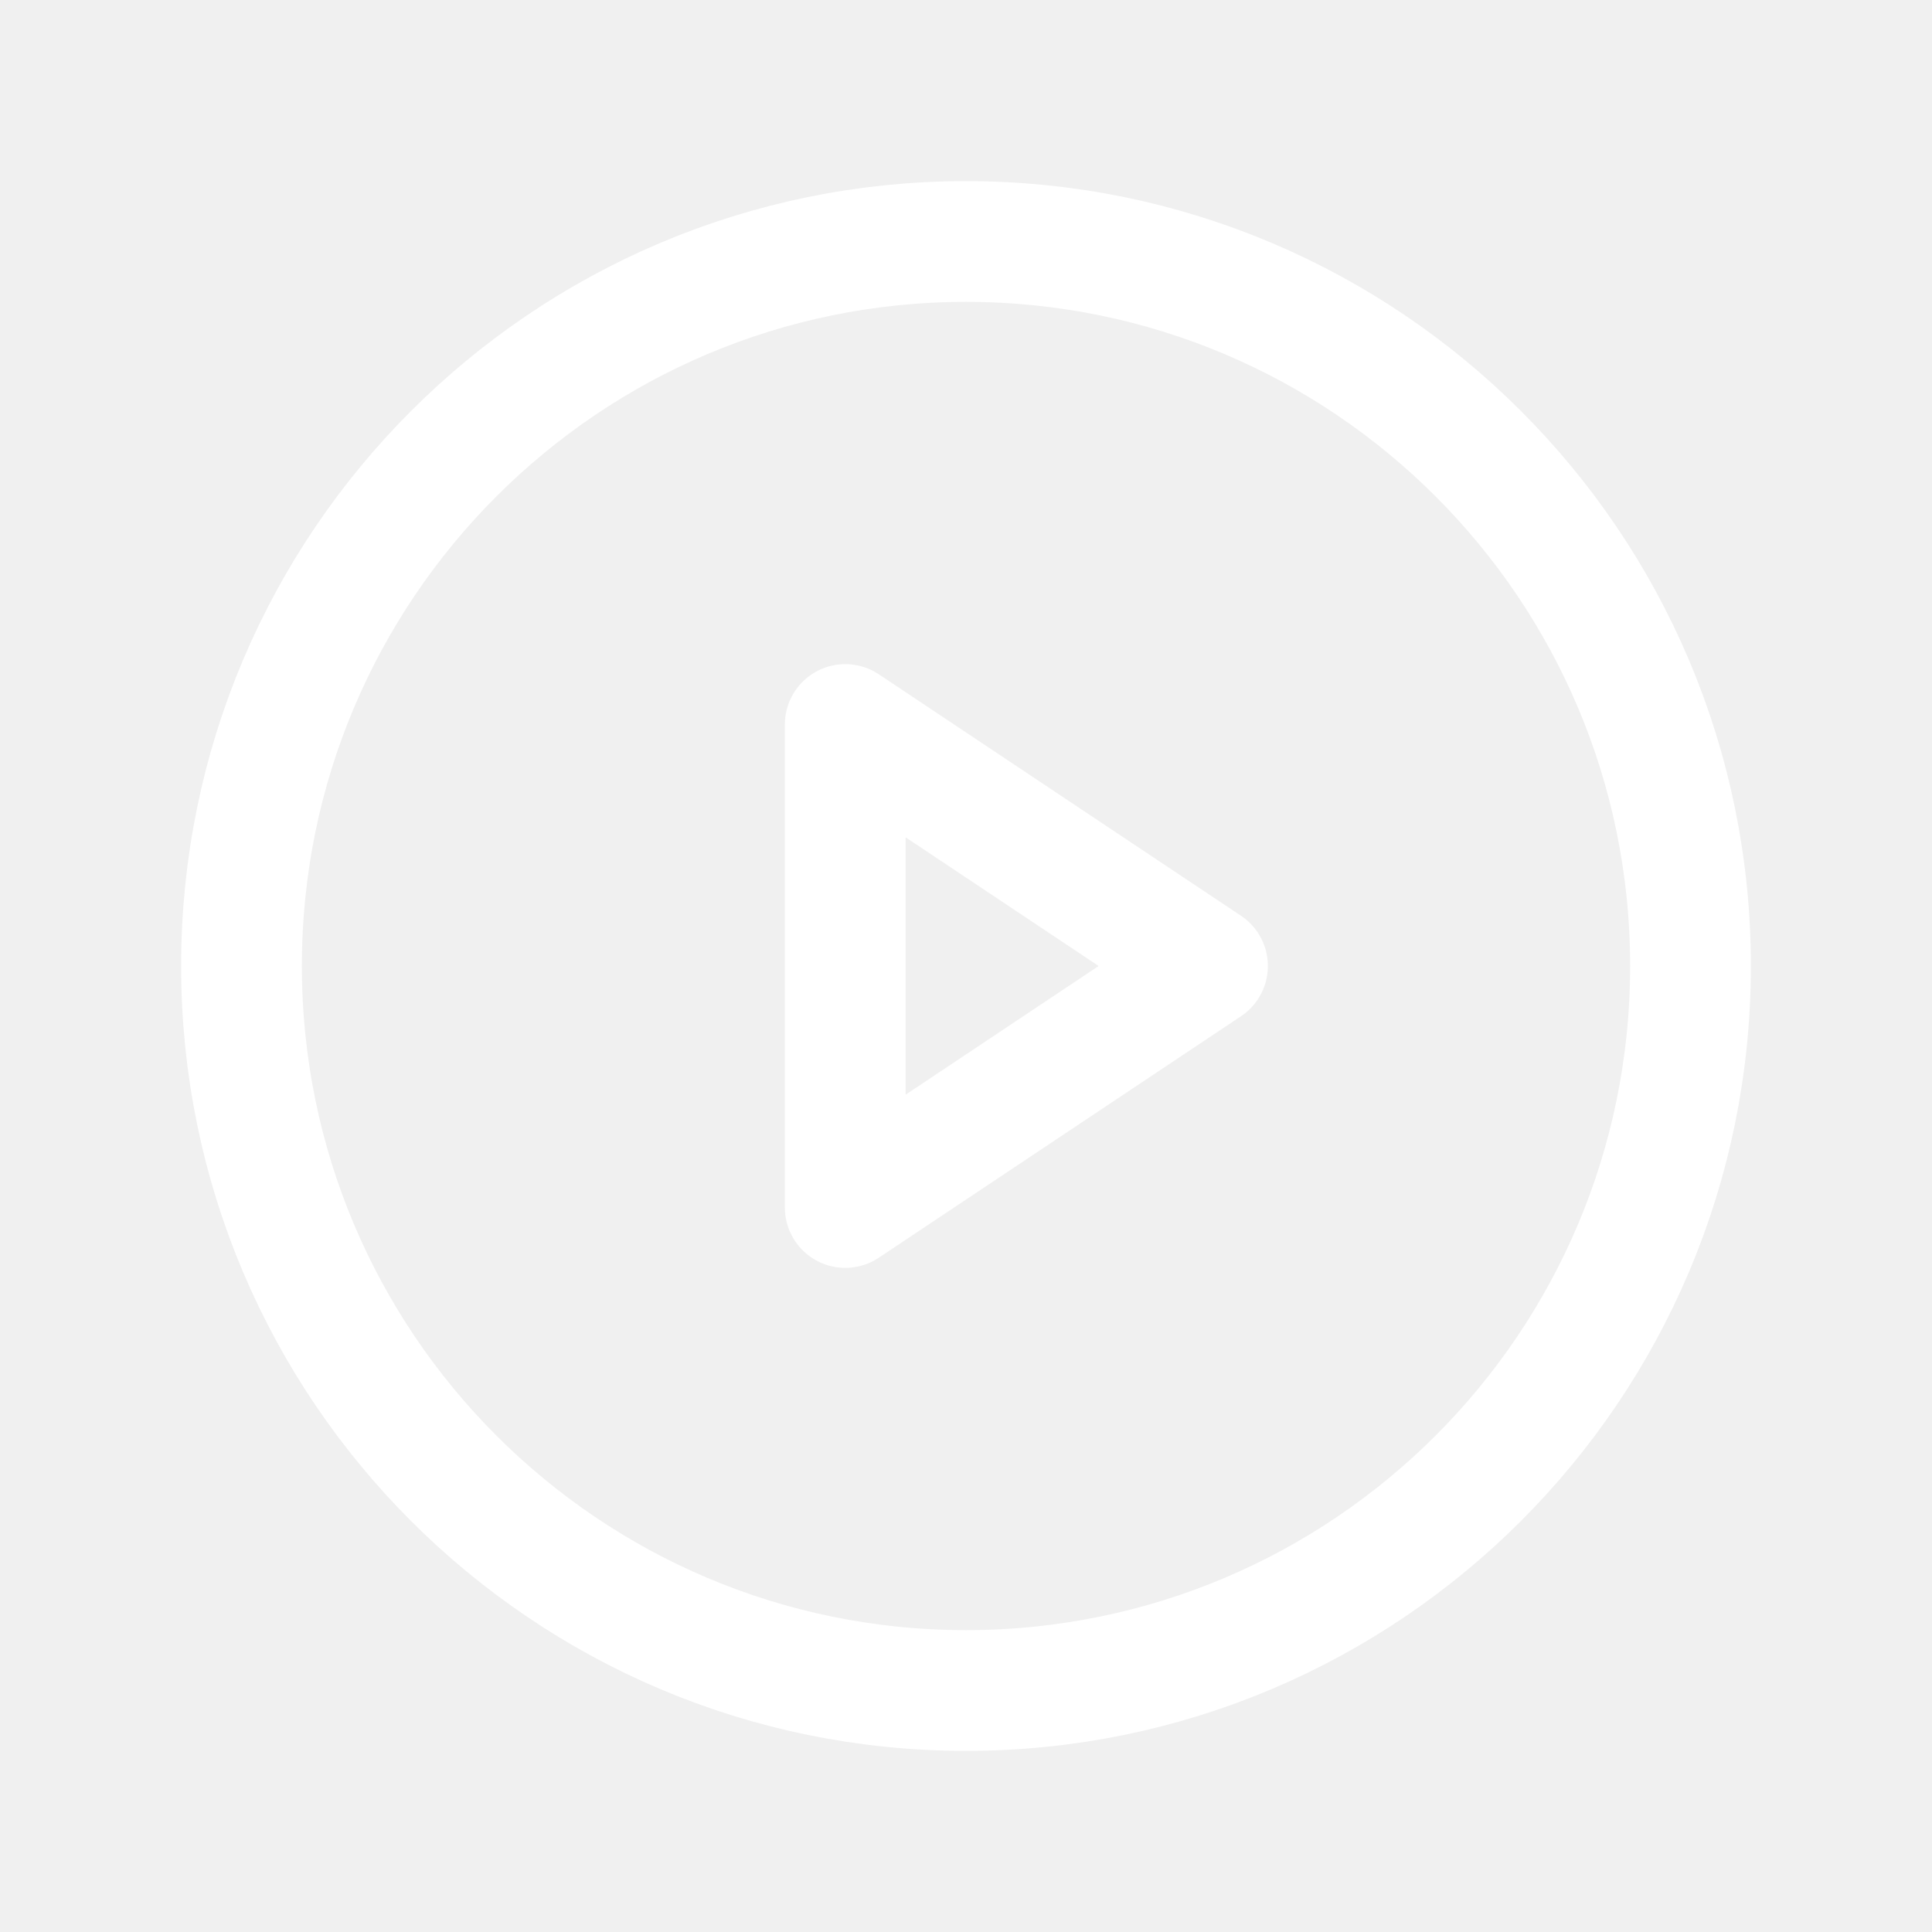
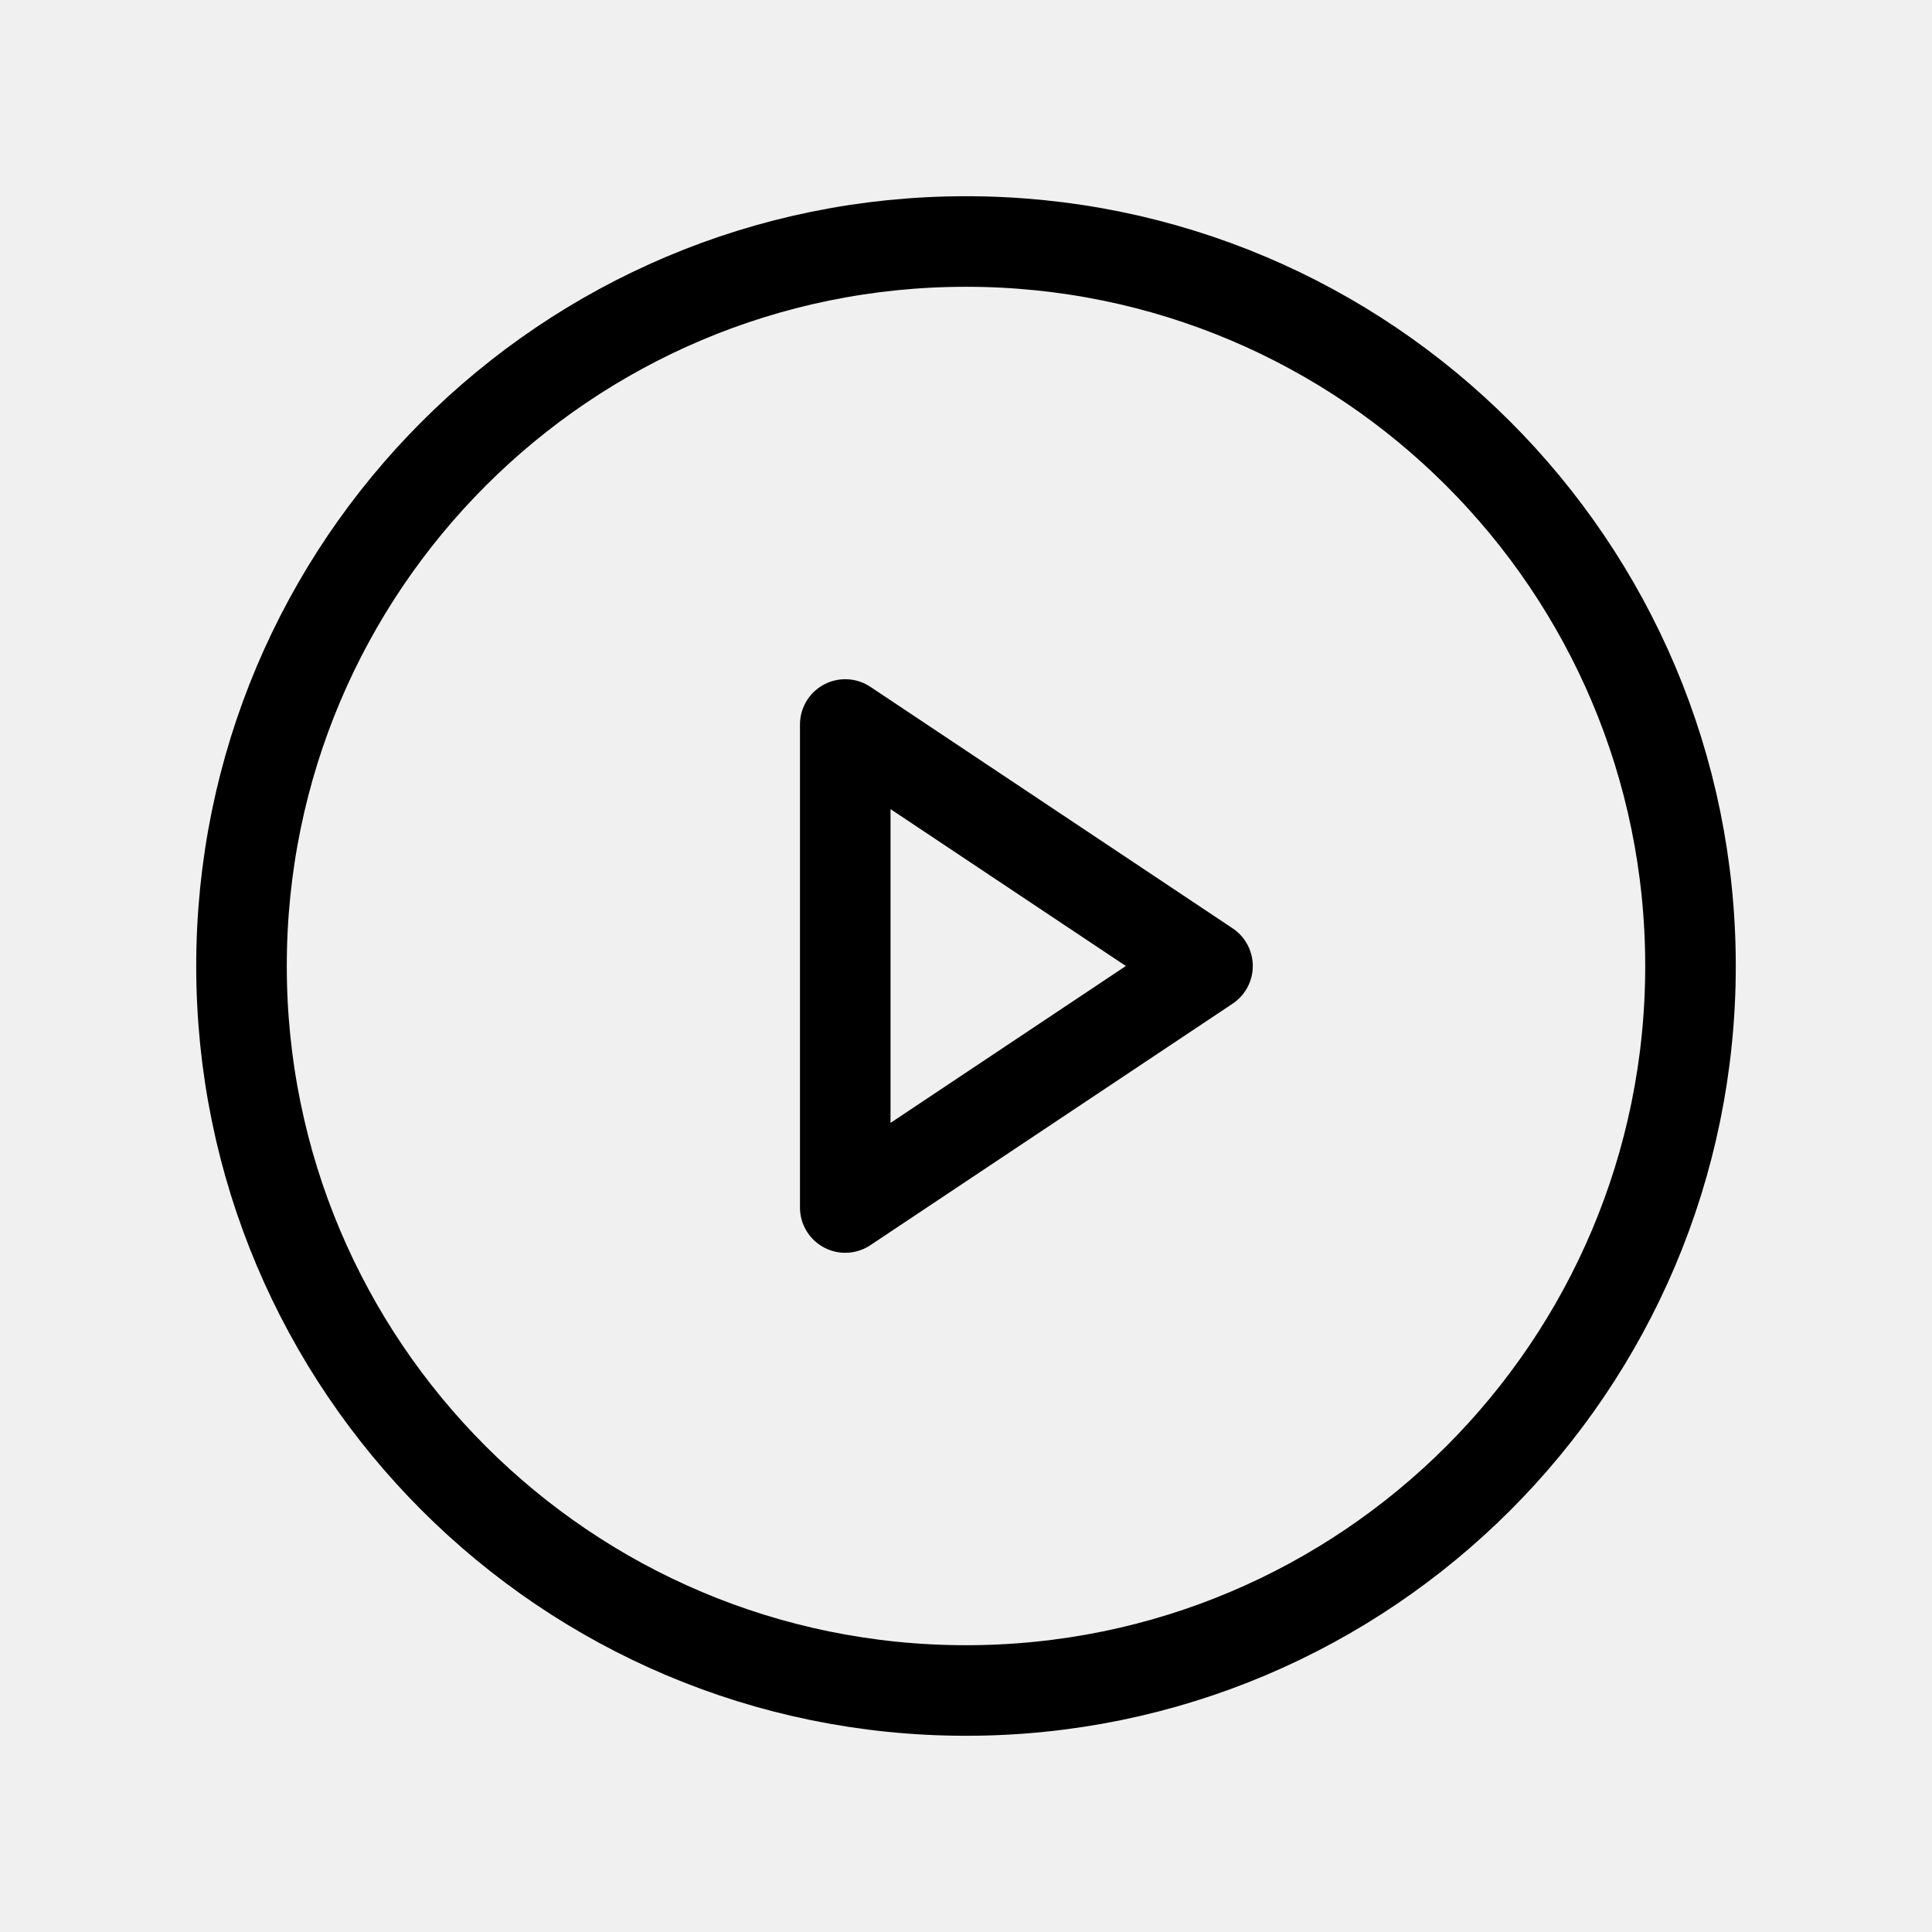
<svg xmlns="http://www.w3.org/2000/svg" width="32" height="32" viewBox="0 0 32 32" fill="none">
-   <path d="M16 28C22.627 28 28 22.627 28 16C28 9.373 22.627 4 16 4C9.373 4 4 9.373 4 16C4 22.627 9.373 28 16 28Z" stroke="white" stroke-width="2" stroke-miterlimit="10" />
-   <path d="M20 16L14 12V20L20 16Z" stroke="white" stroke-width="2" stroke-linecap="round" stroke-linejoin="round" />
+   <path d="M16 28C22.627 28 28 22.627 28 16C28 9.373 22.627 4 16 4C9.373 4 4 9.373 4 16C4 22.627 9.373 28 16 28Z" stroke="currentColor" stroke-width="1.5" stroke-miterlimit="10" />
+   <path d="M20 16L14 12V20L20 16Z" stroke="currentColor" stroke-width="1.5" stroke-linecap="round" stroke-linejoin="round" />
</svg>
